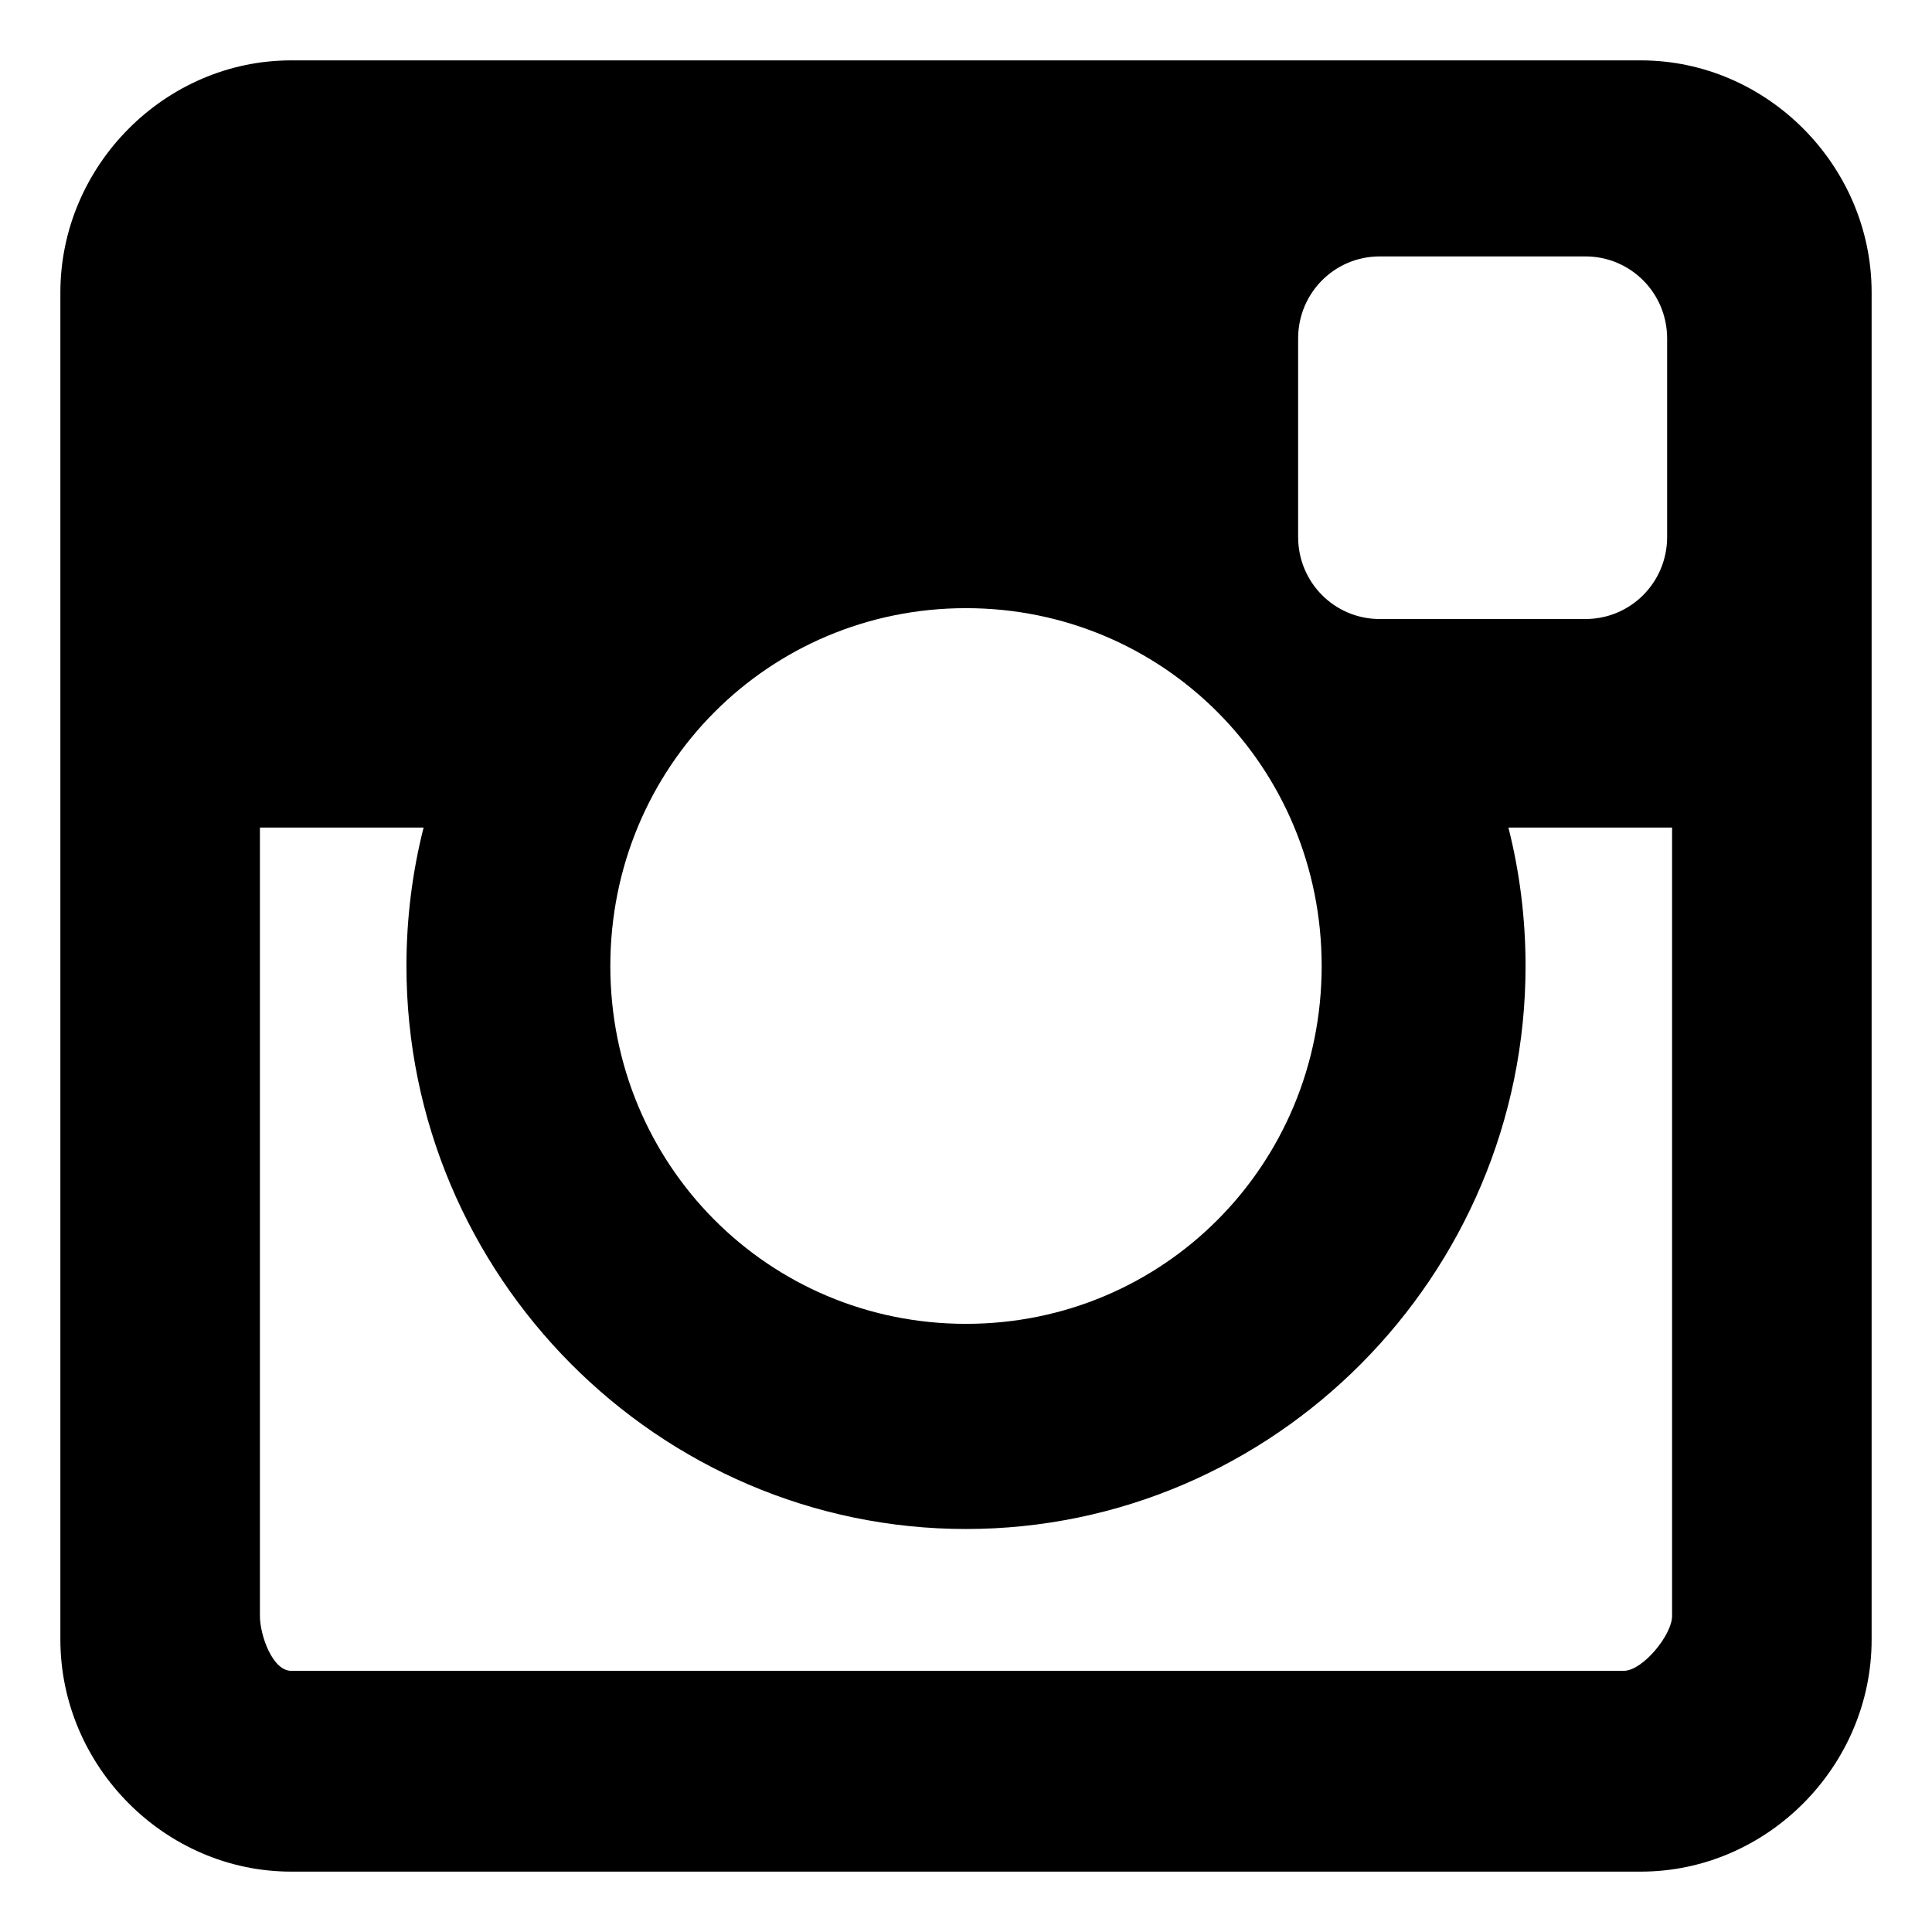
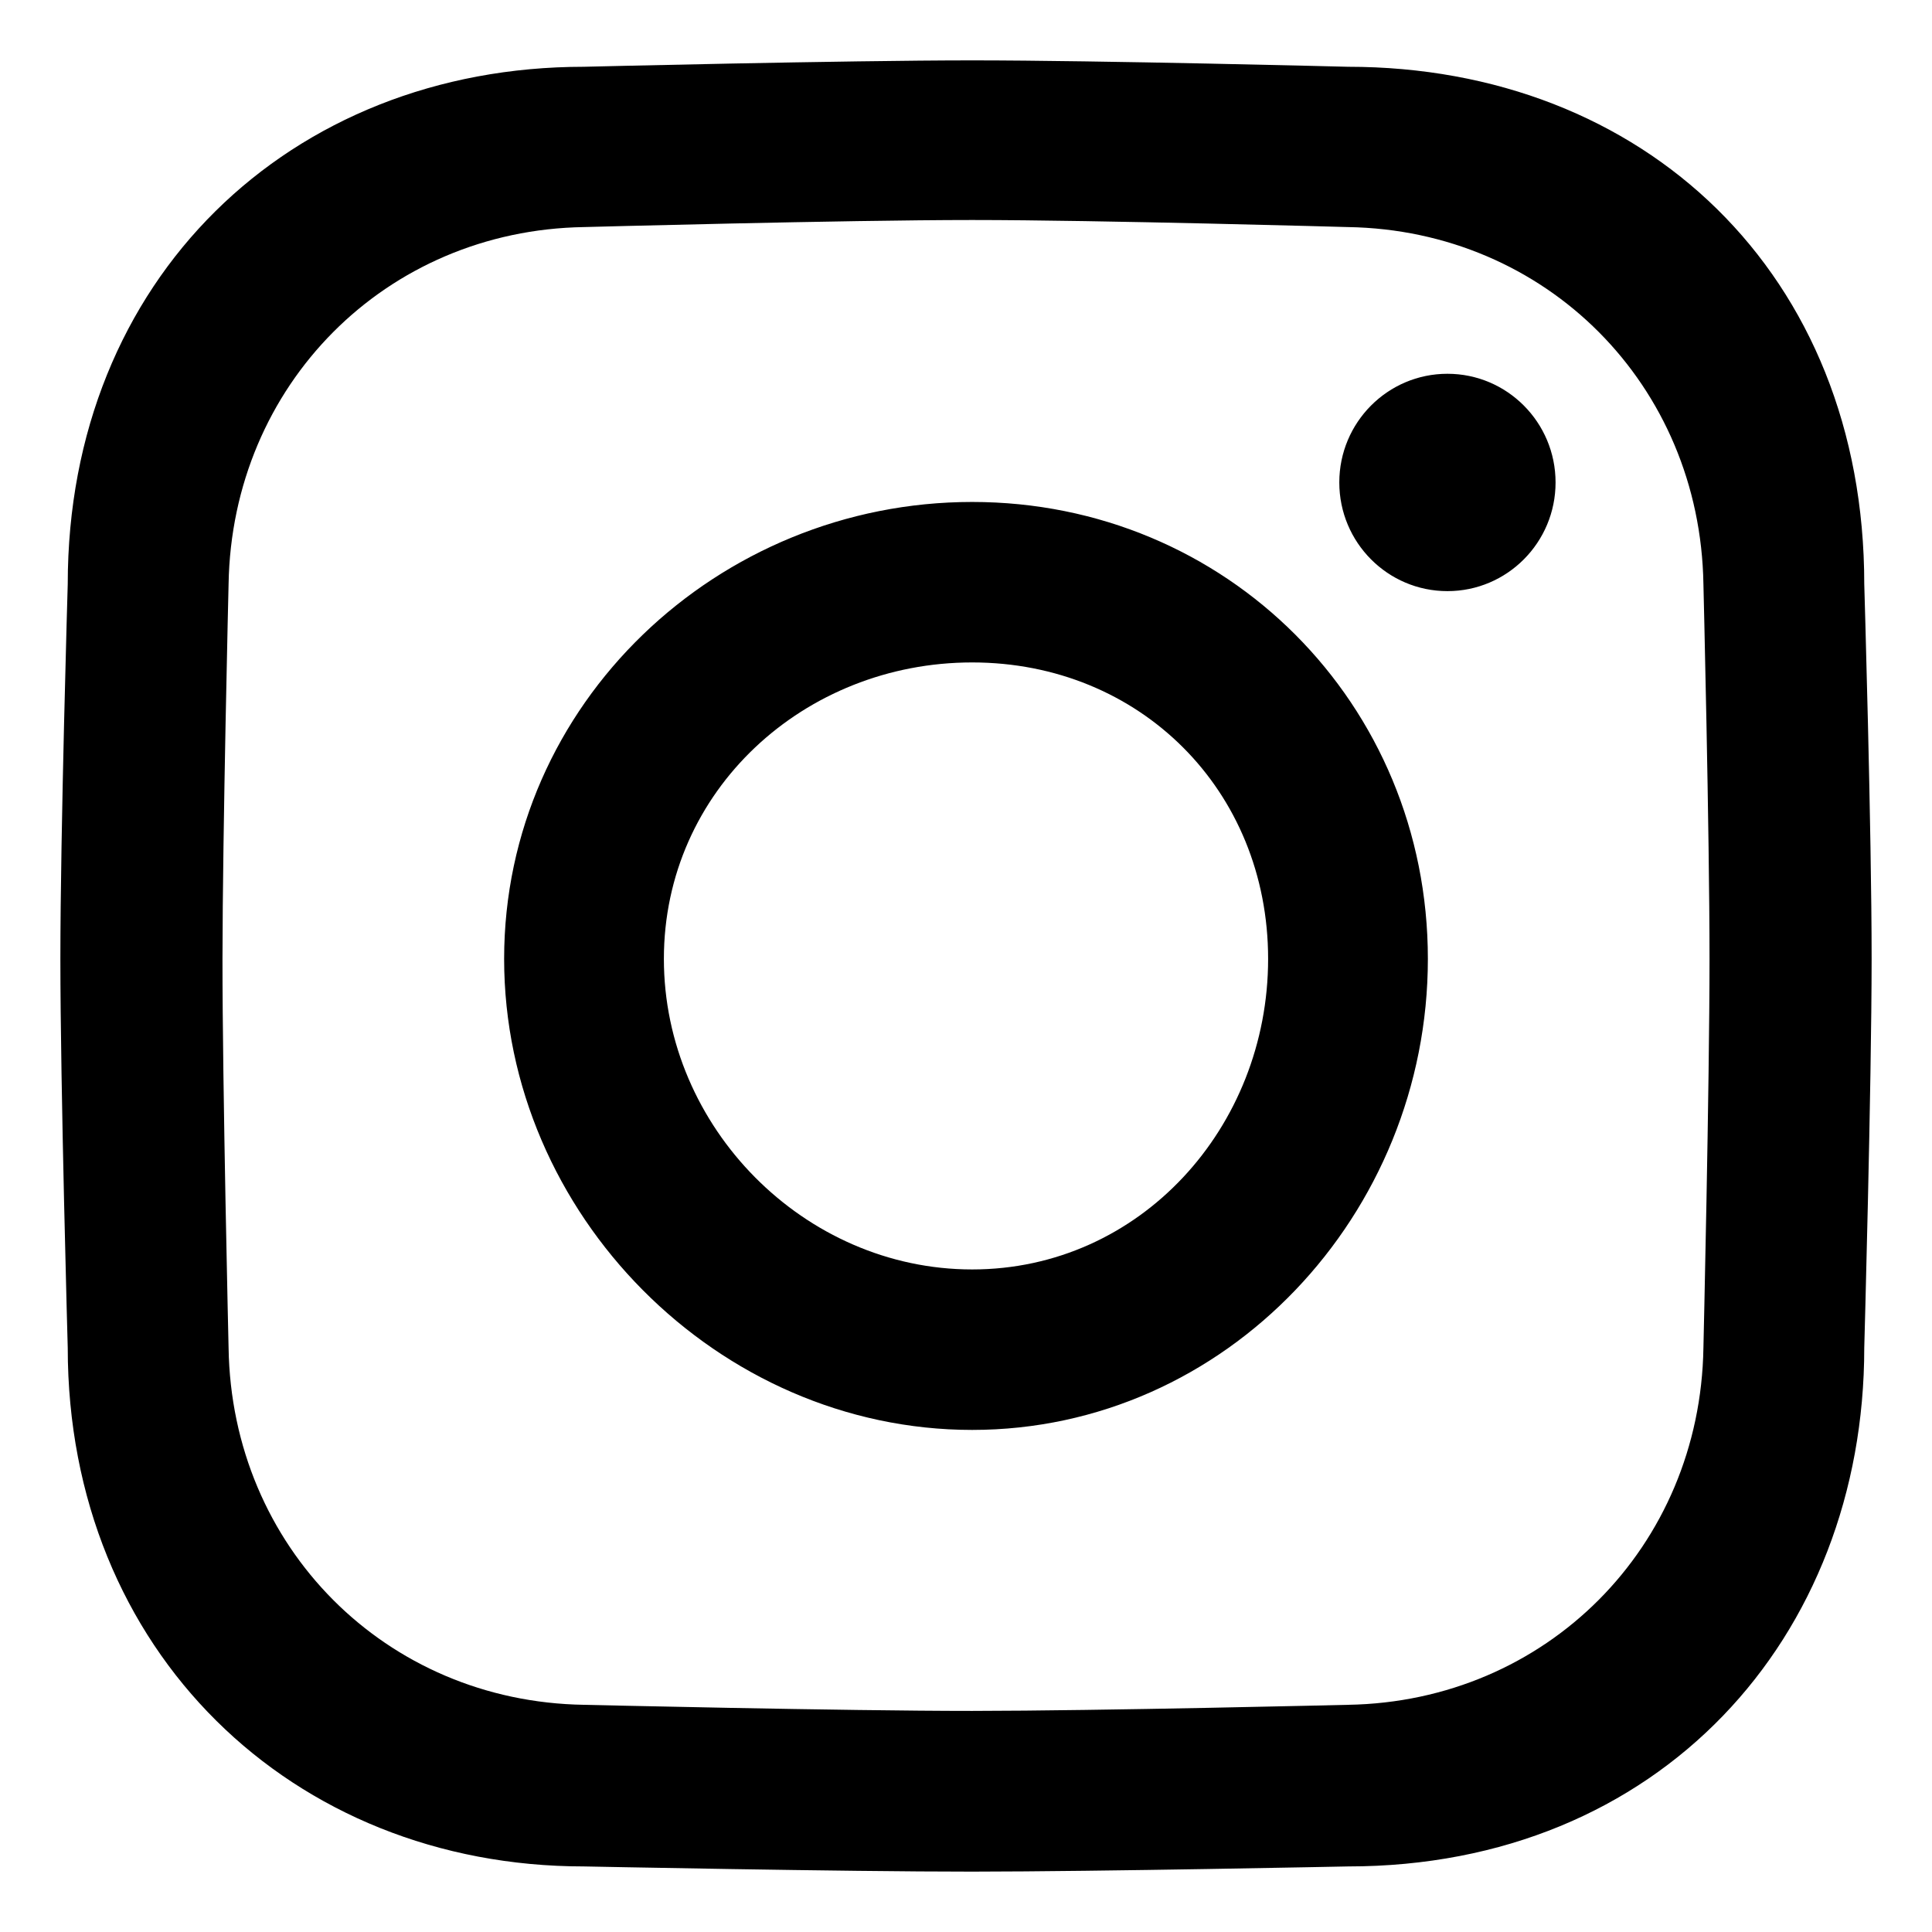
<svg xmlns="http://www.w3.org/2000/svg" width="32" height="32" version="1.1">
-   <path d="M 4.823,1 C 2.734,1 1,2.743 1,4.845 V 27.155 C 1,29.257 2.734,31 4.823,31 H 27.177 C 29.266,31 31,29.257 31,27.155 V 4.845 C 31,2.743 29.266,1 27.177,1 Z M 22.853,4.247 h 3.406 c 0.749,0 1.354,0.606 1.354,1.36 v 3.286 c 0,0.754 -0.604,1.36 -1.354,1.36 h -3.406 c -0.749,0 -1.352,-0.606 -1.352,-1.36 V 5.607 c 0,-0.754 0.603,-1.36 1.352,-1.36 z M 16,10.073 c 3.273,0 5.891,2.634 5.891,5.927 0,3.293 -2.618,5.927 -5.891,5.927 -3.273,0 -5.891,-2.634 -5.891,-5.927 0,-3.293 2.618,-5.927 5.891,-5.927 z M 4.305,13.707 H 7.016 C 6.83,14.441 6.732,15.21 6.732,16 c 4e-7,5.131 4.169,9.325 9.268,9.325 5.099,0 9.268,-4.195 9.268,-9.325 0,-0.79 -0.098,-1.559 -0.284,-2.293 h 2.711 v 13.058 c 0,0.317 -0.489,0.909 -0.8,0.909 H 4.823 c -0.311,0 -0.518,-0.592 -0.518,-0.909 z" />
+   <path d="m 9.673,1.106 c -4.875,0 -8.551,3.52 -8.551,8.569 0,0 -0.122,4.099 -0.122,6.207 0,2.108 0.122,6.441 0.122,6.441 0,5.021 3.713,8.591 8.551,8.591 0,0 4.32,0.087 6.429,0.086 2.109,-10e-4 6.225,-0.086 6.225,-0.086 5.158,0 8.551,-3.787 8.551,-8.591 0,0 0.121,-4.333 0.122,-6.441 4.6e-4,-2.108 -0.122,-6.207 -0.122,-6.207 0,-5.14 -3.651,-8.569 -8.551,-8.569 0,0 -4.115,-0.106 -6.225,-0.106 -2.109,0 -6.429,0.106 -6.429,0.106 z m 0,2.655 c 0,0 4.32,-0.117 6.429,-0.117 2.109,3.7e-4 6.225,0.117 6.225,0.117 3.284,0.053 5.834,2.615 5.887,5.914 0,0 0.101,4.099 0.101,6.207 0,2.108 -0.101,6.441 -0.101,6.441 -0.052,3.298 -2.603,5.86 -5.887,5.914 0,0 -4.116,0.1 -6.225,0.101 -2.109,9.7e-4 -6.429,-0.101 -6.429,-0.101 -3.284,-0.051 -5.837,-2.615 -5.887,-5.914 0,0 -0.102,-4.333 -0.101,-6.441 0.002,-2.108 0.101,-6.207 0.101,-6.207 0.055,-3.298 2.603,-5.862 5.887,-5.914 z m 14.301,2.43 c -0.989,-1e-5 -1.791,0.806 -1.791,1.8 -2e-5,0.994 0.802,1.8 1.791,1.8 0.989,2e-5 1.791,-0.806 1.791,-1.8 10e-6,-0.994 -0.802,-1.8 -1.791,-1.8 z m -7.872,2.123 c -4.209,0 -7.752,3.339 -7.752,7.568 0,4.229 3.543,7.802 7.752,7.802 4.209,0 7.548,-3.573 7.548,-7.802 0,-4.229 -3.338,-7.568 -7.548,-7.568 z m 0,2.658 c 2.779,0 4.902,2.118 4.902,4.91 0,2.792 -2.122,5.144 -4.902,5.144 -2.779,0 -5.106,-2.352 -5.106,-5.144 0,-2.792 2.327,-4.91 5.106,-4.91 z" />
</svg>
